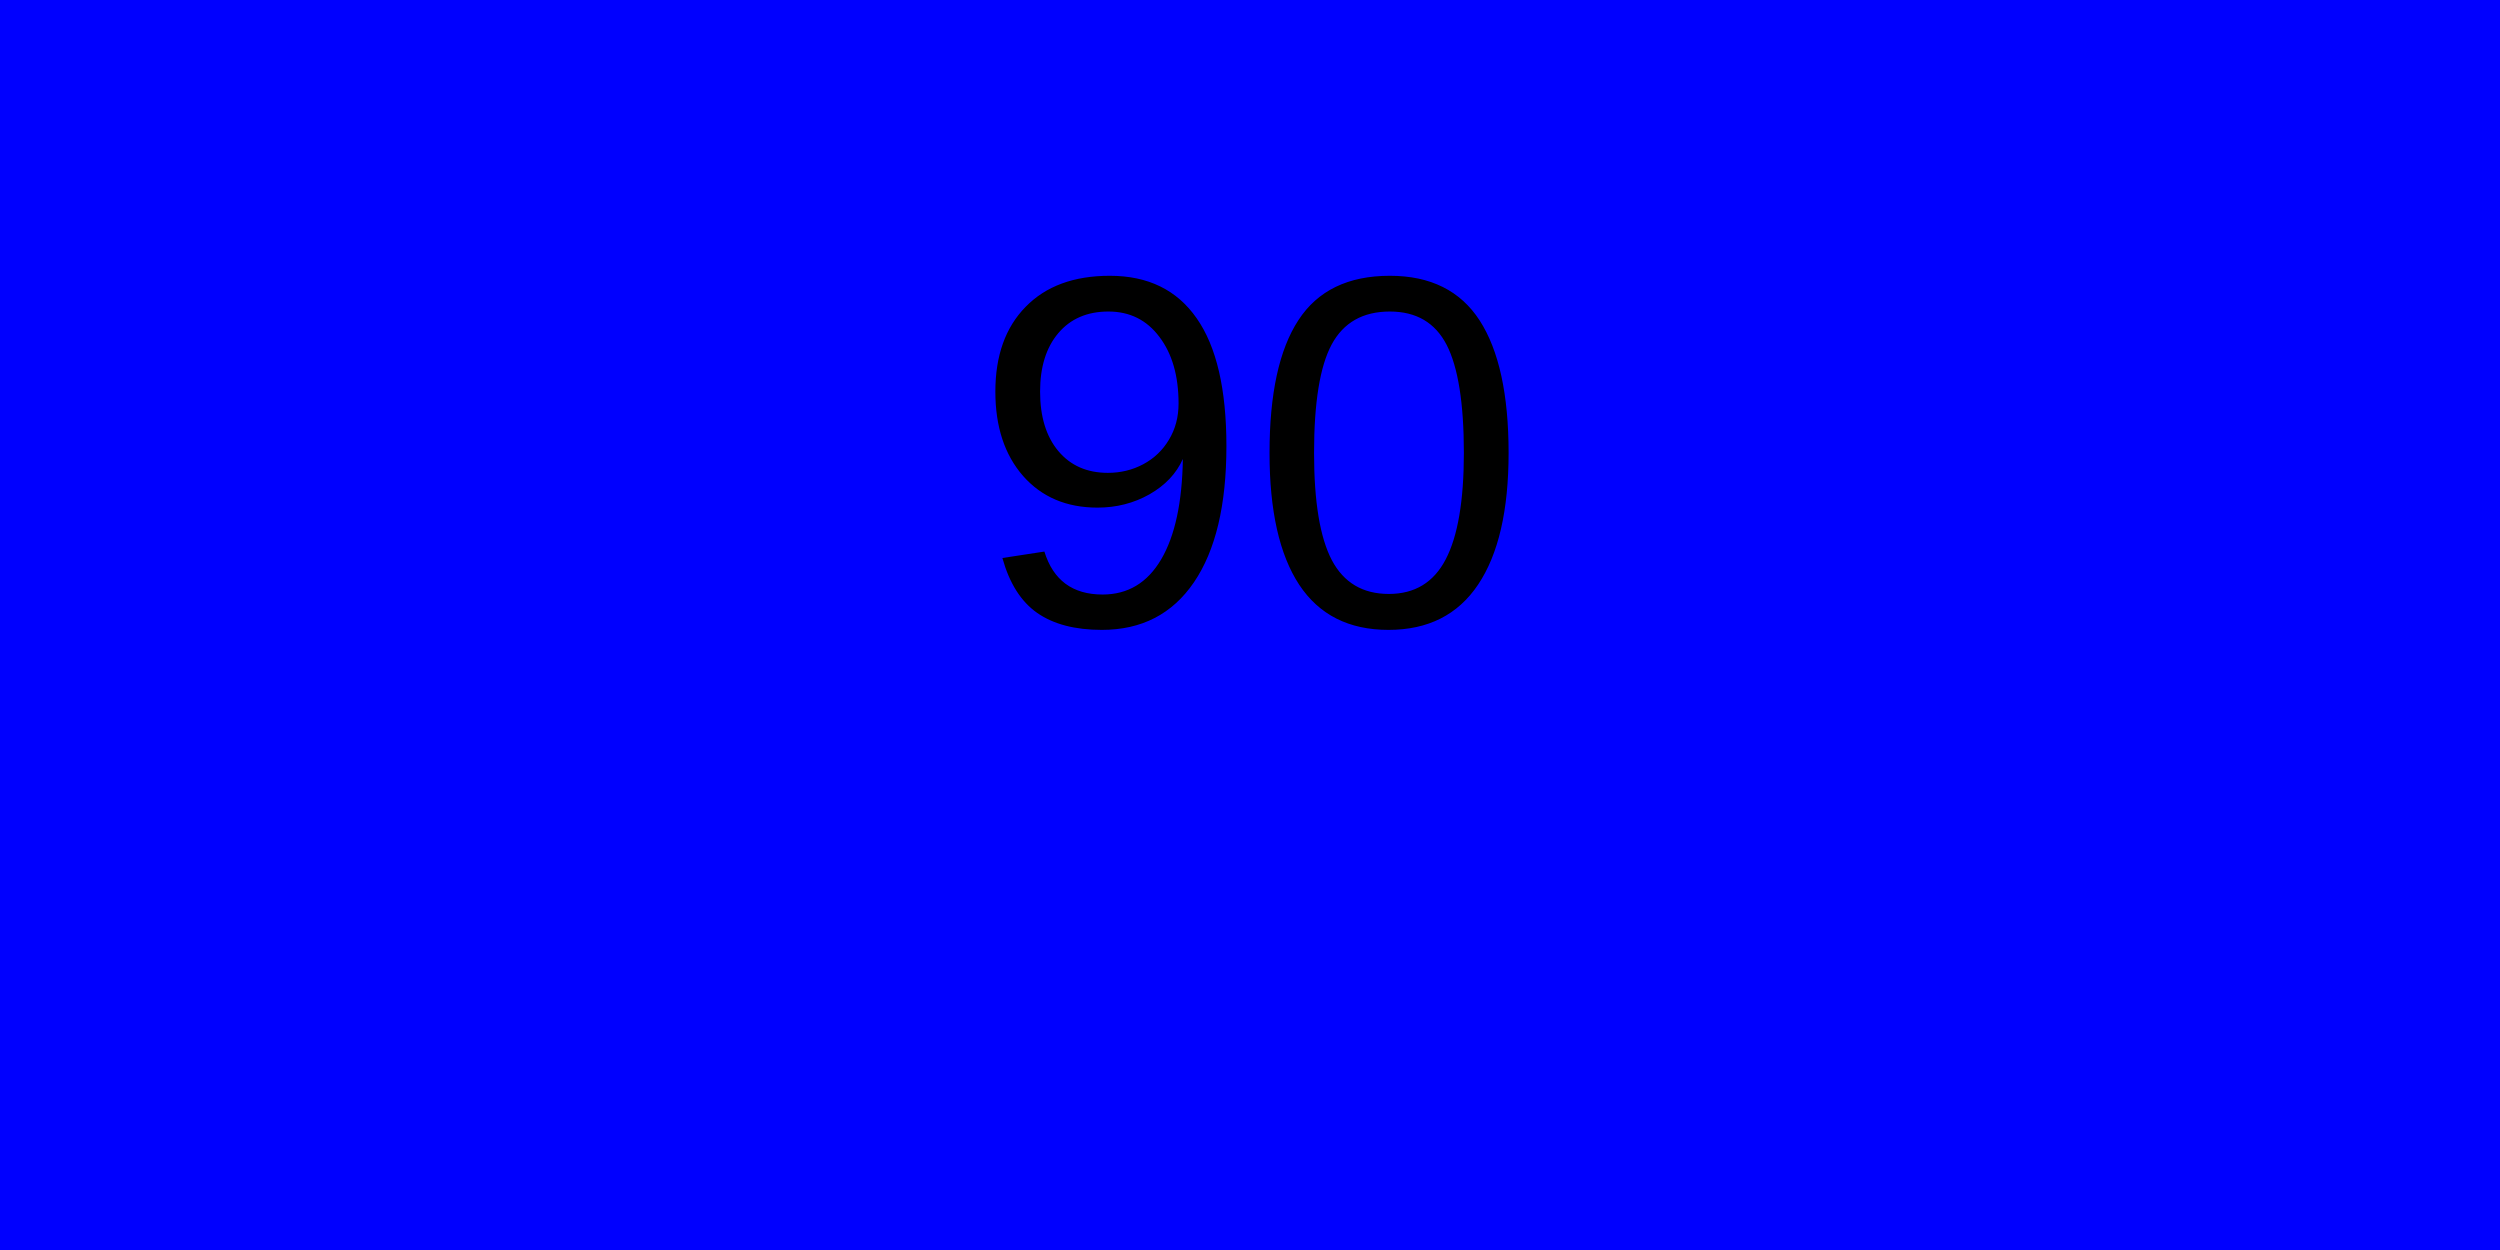
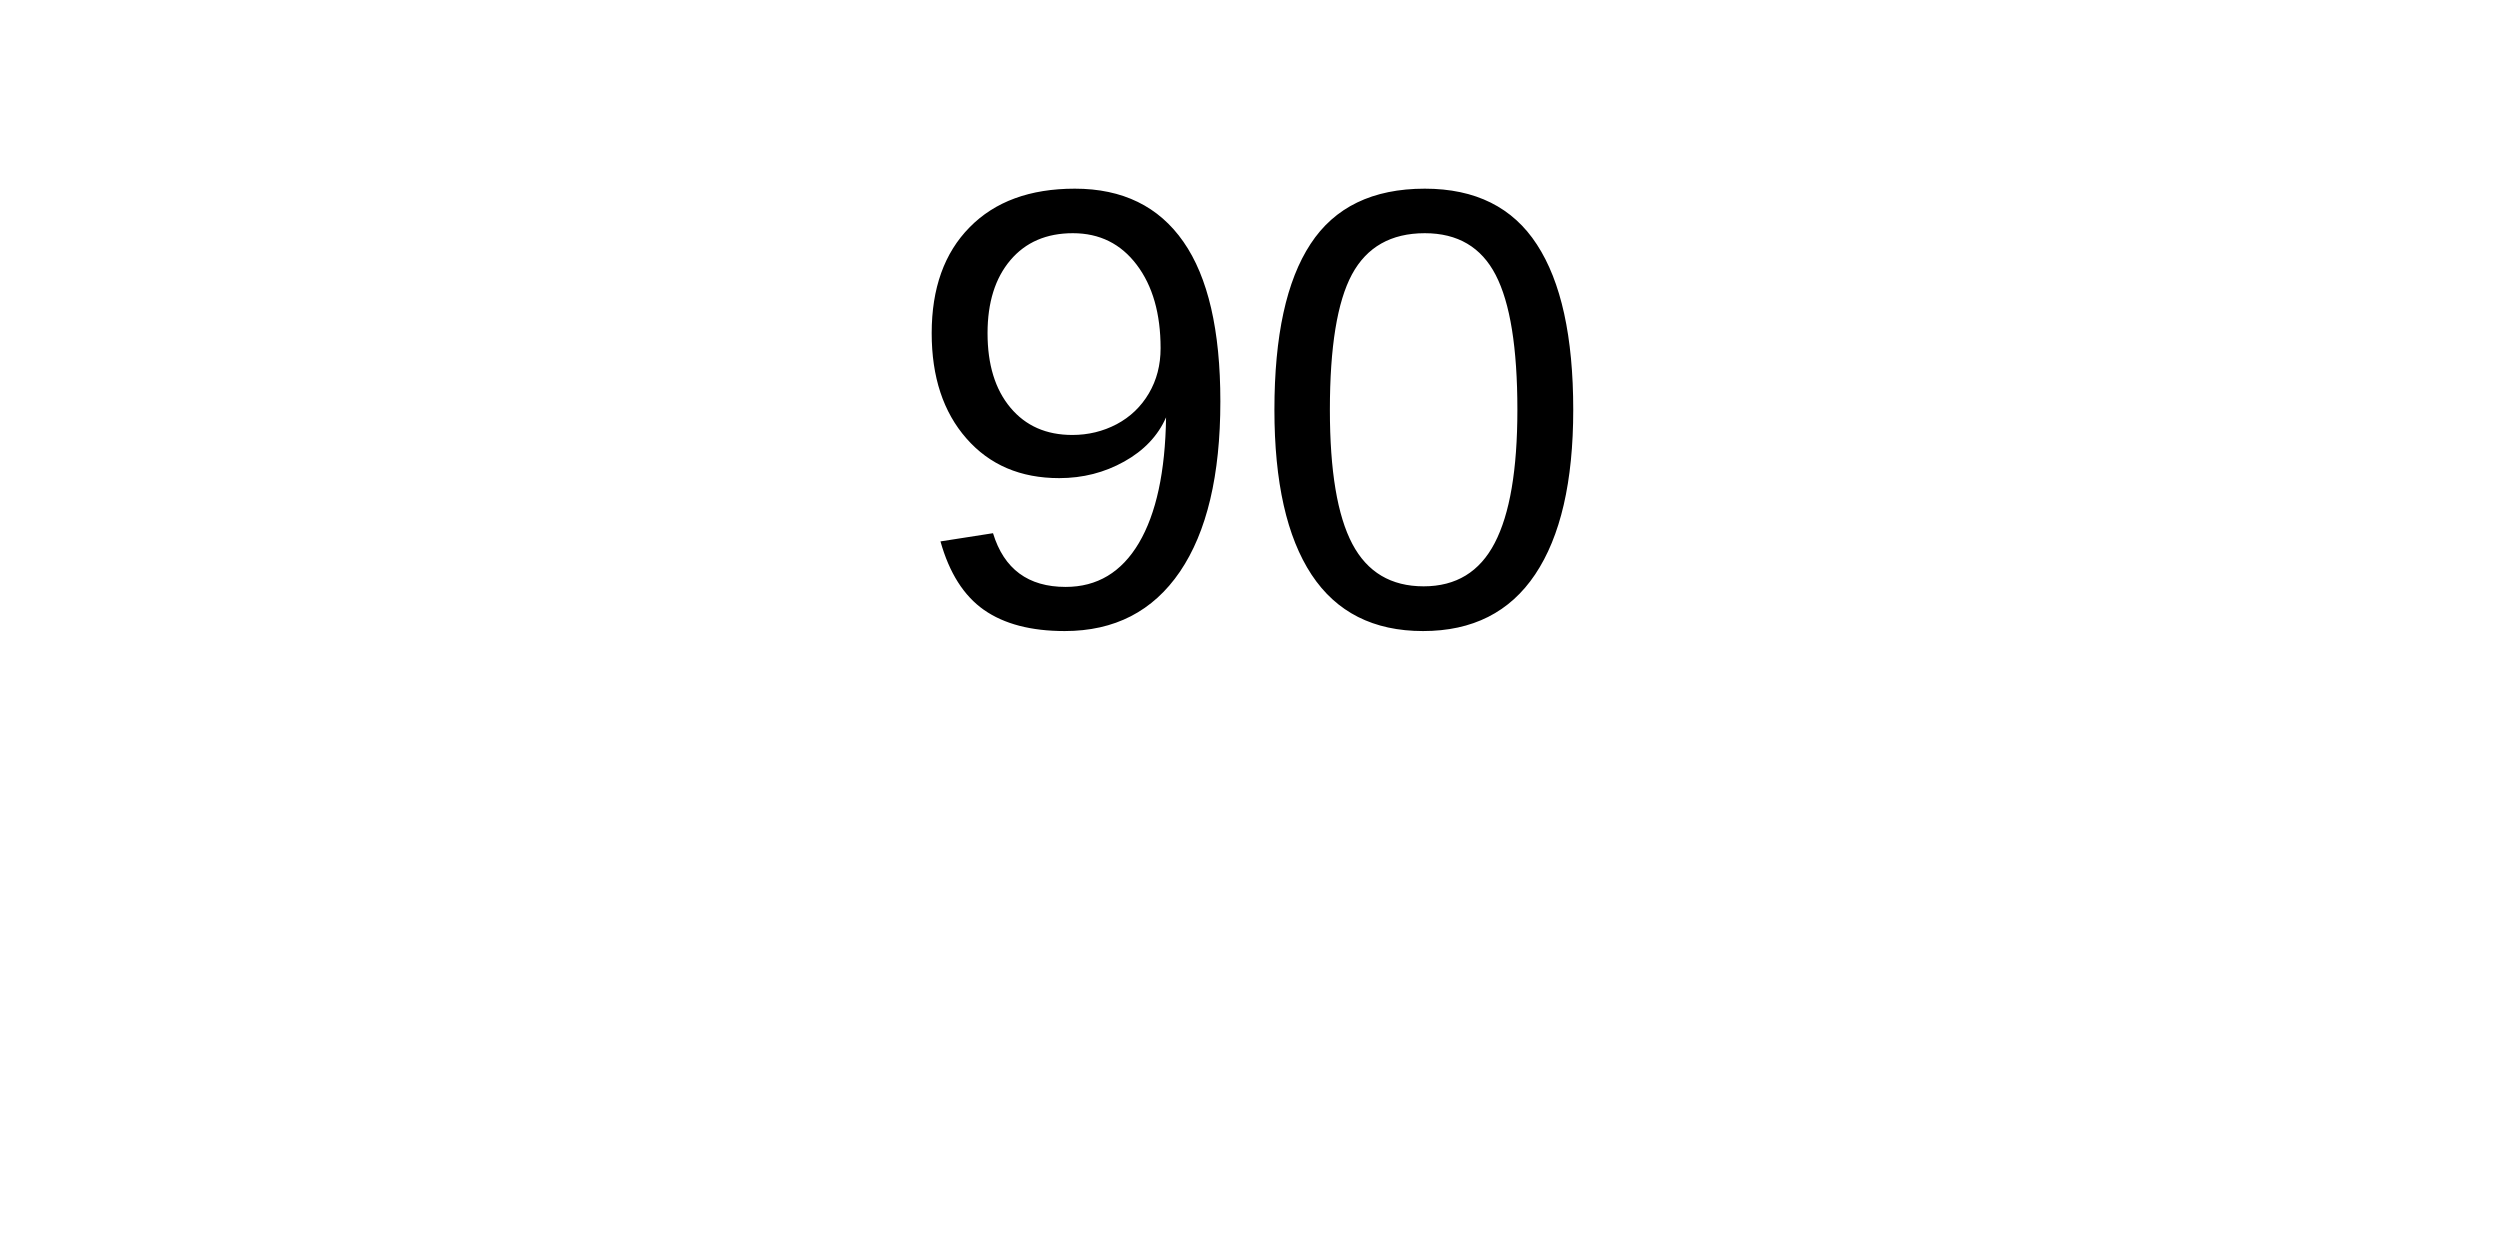
- <svg xmlns="http://www.w3.org/2000/svg" version="1.1" width="100%" height="100%" viewBox="0 0 200 100" preserveAspectRatio="xMidYMid meet">
-   <rect width="100%" height="100%" fill="blue" />
-   <text x="50%" y="50%" font-family="Arial" font-size="40" fill="black" text-anchor="middle" alignment-baseline="middle">90</text>
+ <svg xmlns="http://www.w3.org/2000/svg" version="1.1" viewBox="0 0 200 100" preserveAspectRatio="xMidYMid meet">
+   <rect fill="blue" />
+   <text x="50%" y="50%" font-family="Arial" font-size="50" fill="black" text-anchor="middle" alignment-baseline="middle">90</text>
</svg>
